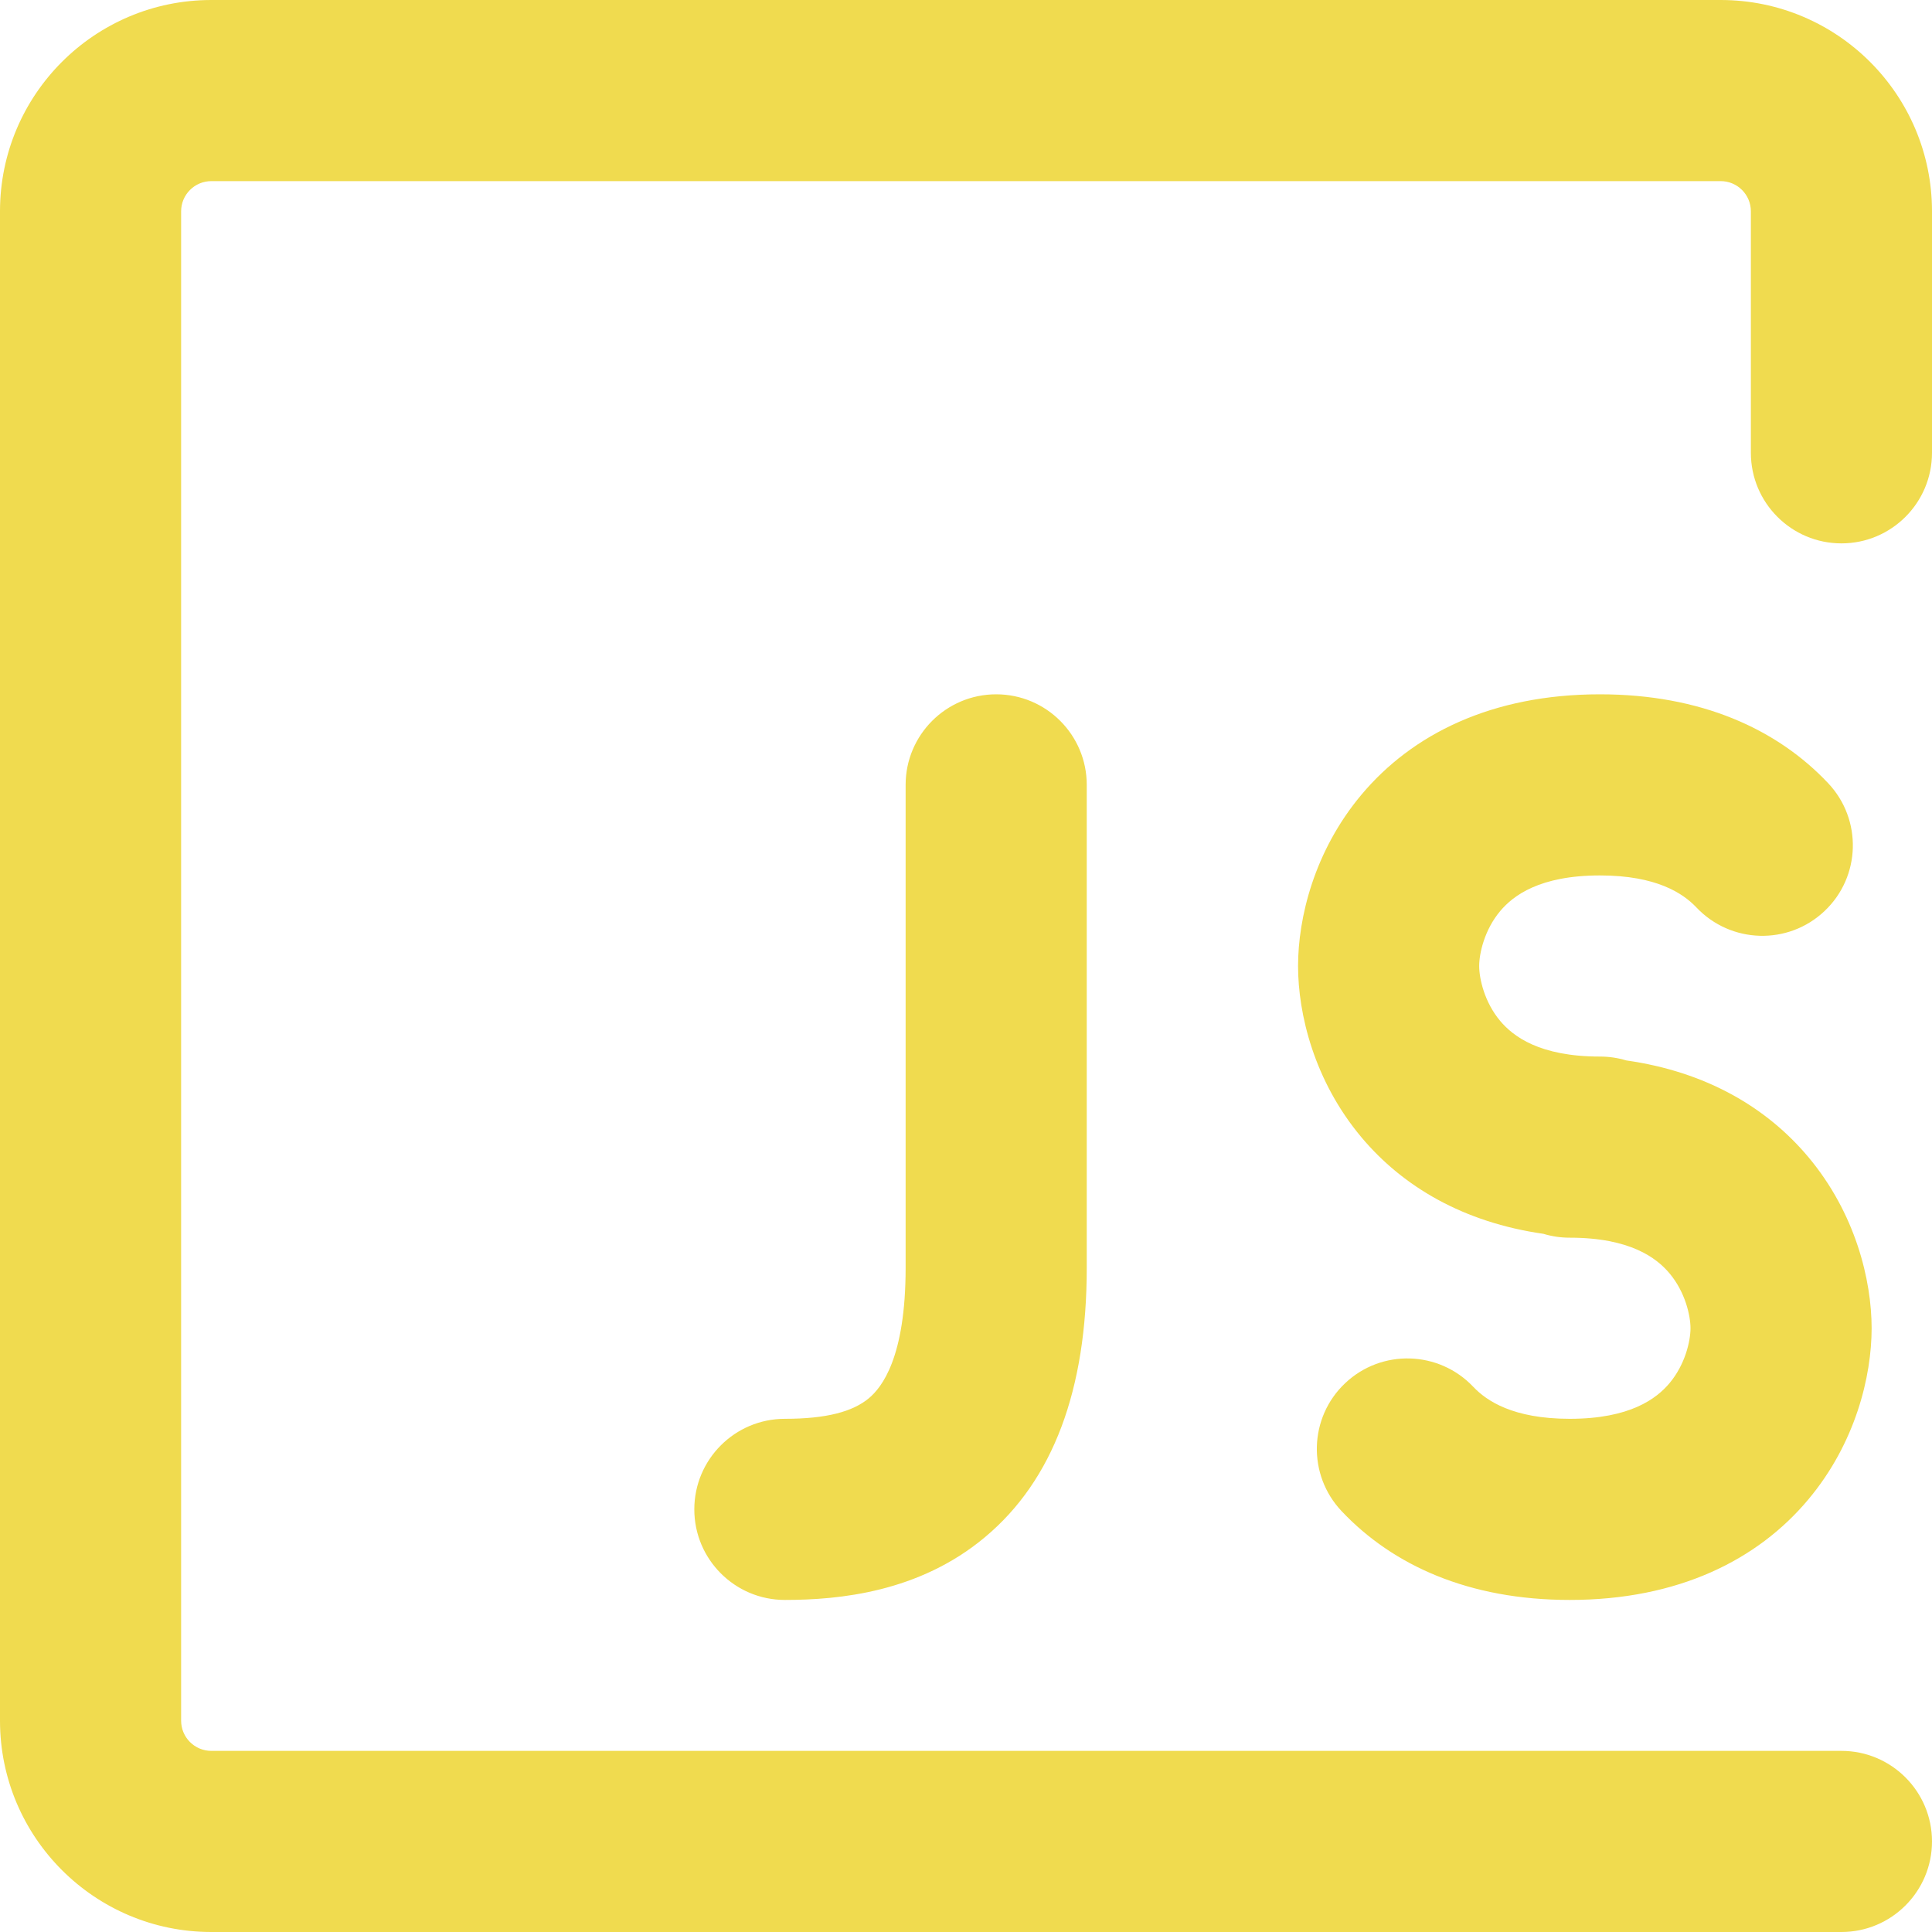
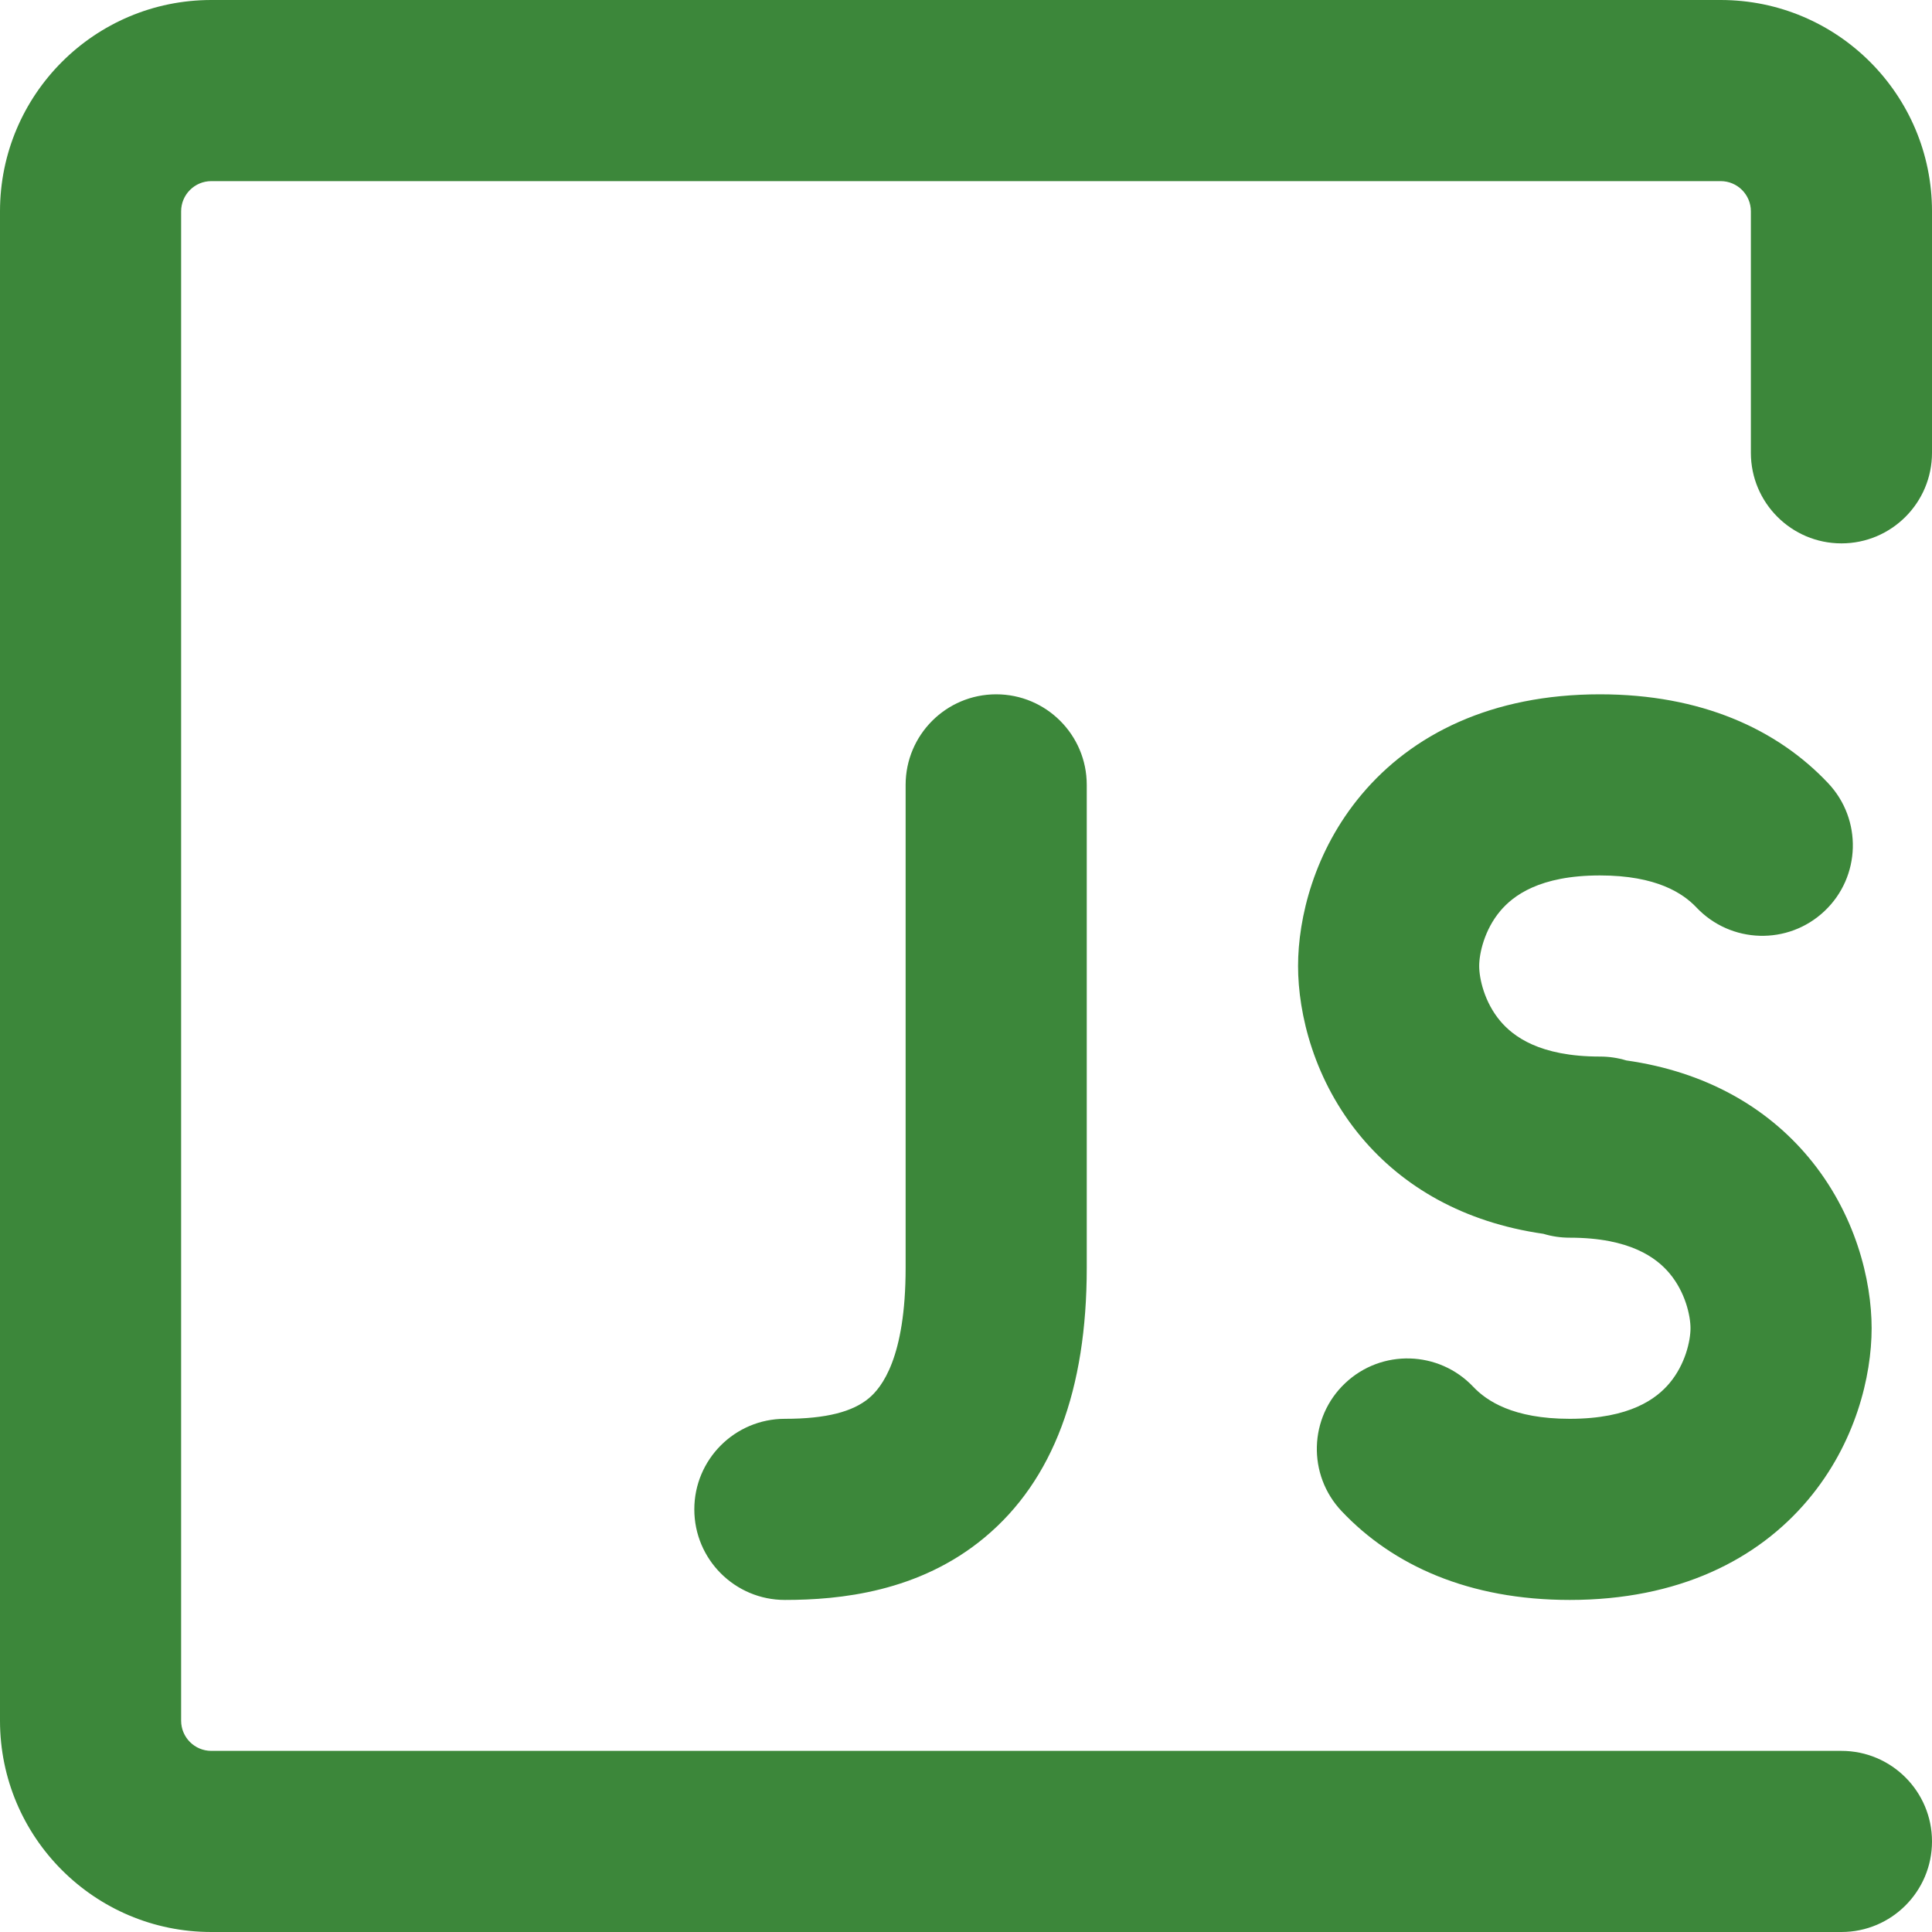
<svg xmlns="http://www.w3.org/2000/svg" width="800px" height="800px" viewBox="0 0 16 16" fill="none">
-   <path fill-rule="nonzero" clip-rule="nonzero" d="M0 1.75C0 0.784 0.784 0 1.75 0H14.25C15.216 0 16 0.784 16 1.75V3.75C16 4.164 15.664 4.5 15.25 4.5C14.836 4.5 14.5 4.164 14.5 3.75V1.75C14.5 1.612 14.388 1.5 14.25 1.5H1.75C1.612 1.5 1.5 1.612 1.5 1.75V14.25C1.5 14.388 1.612 14.5 1.75 14.5H15.25C15.664 14.5 16 14.836 16 15.25C16 15.664 15.664 16 15.25 16H1.75C0.784 16 0 15.216 0 14.25V1.75ZM8.25 5.75C8.664 5.75 9 6.086 9 6.5V10.5C9 11.505 8.724 12.258 8.155 12.732C7.612 13.185 6.954 13.25 6.5 13.25C6.086 13.25 5.75 12.914 5.75 12.5C5.75 12.086 6.086 11.75 6.5 11.75C6.846 11.75 7.063 11.69 7.195 11.58C7.301 11.492 7.5 11.245 7.5 10.5V6.5C7.5 6.086 7.836 5.75 8.25 5.75ZM11.276 6.58C11.694 6.082 12.351 5.75 13.25 5.75C14.085 5.75 14.715 6.036 15.139 6.485C15.424 6.786 15.411 7.261 15.11 7.545C14.809 7.83 14.334 7.816 14.049 7.515C13.939 7.399 13.72 7.25 13.25 7.25C12.749 7.25 12.531 7.418 12.424 7.545C12.293 7.701 12.25 7.896 12.25 8C12.25 8.104 12.293 8.299 12.424 8.455C12.531 8.582 12.749 8.75 13.25 8.75C13.326 8.75 13.399 8.761 13.468 8.782C14.131 8.876 14.632 9.173 14.974 9.58C15.368 10.049 15.5 10.604 15.5 11C15.5 11.396 15.368 11.951 14.974 12.42C14.556 12.918 13.899 13.25 13 13.25C12.165 13.25 11.535 12.964 11.111 12.515C10.826 12.214 10.839 11.739 11.14 11.455C11.441 11.17 11.916 11.184 12.201 11.485C12.311 11.601 12.53 11.75 13 11.75C13.501 11.75 13.719 11.582 13.826 11.455C13.957 11.299 14 11.104 14 11C14 10.896 13.957 10.701 13.826 10.545C13.719 10.418 13.501 10.25 13 10.25C12.924 10.25 12.851 10.239 12.782 10.218C12.119 10.123 11.618 9.827 11.276 9.42C10.882 8.951 10.75 8.396 10.75 8C10.75 7.604 10.882 7.049 11.276 6.58Z" fill="#F0DB4F" />
+   <path fill-rule="nonzero" clip-rule="nonzero" d="M0 1.75C0 0.784 0.784 0 1.75 0H14.25C15.216 0 16 0.784 16 1.75V3.75C16 4.164 15.664 4.5 15.25 4.5C14.836 4.5 14.5 4.164 14.5 3.75V1.75C14.5 1.612 14.388 1.5 14.25 1.5H1.75C1.612 1.5 1.5 1.612 1.5 1.75V14.25C1.5 14.388 1.612 14.5 1.75 14.5H15.25C15.664 14.5 16 14.836 16 15.25C16 15.664 15.664 16 15.25 16H1.75C0.784 16 0 15.216 0 14.25V1.75ZM8.25 5.75C8.664 5.75 9 6.086 9 6.5V10.5C9 11.505 8.724 12.258 8.155 12.732C7.612 13.185 6.954 13.25 6.5 13.25C6.086 13.25 5.75 12.914 5.75 12.5C5.75 12.086 6.086 11.75 6.5 11.75C6.846 11.75 7.063 11.69 7.195 11.58C7.301 11.492 7.5 11.245 7.5 10.5V6.5C7.5 6.086 7.836 5.75 8.25 5.75ZM11.276 6.58C11.694 6.082 12.351 5.75 13.25 5.75C14.085 5.75 14.715 6.036 15.139 6.485C15.424 6.786 15.411 7.261 15.11 7.545C14.809 7.83 14.334 7.816 14.049 7.515C13.939 7.399 13.72 7.25 13.25 7.25C12.749 7.25 12.531 7.418 12.424 7.545C12.293 7.701 12.25 7.896 12.25 8C12.25 8.104 12.293 8.299 12.424 8.455C12.531 8.582 12.749 8.75 13.25 8.75C13.326 8.75 13.399 8.761 13.468 8.782C14.131 8.876 14.632 9.173 14.974 9.58C15.368 10.049 15.5 10.604 15.5 11C15.5 11.396 15.368 11.951 14.974 12.42C14.556 12.918 13.899 13.25 13 13.25C12.165 13.25 11.535 12.964 11.111 12.515C10.826 12.214 10.839 11.739 11.14 11.455C11.441 11.17 11.916 11.184 12.201 11.485C12.311 11.601 12.53 11.75 13 11.75C13.501 11.75 13.719 11.582 13.826 11.455C13.957 11.299 14 11.104 14 11C14 10.896 13.957 10.701 13.826 10.545C13.719 10.418 13.501 10.25 13 10.25C12.924 10.25 12.851 10.239 12.782 10.218C12.119 10.123 11.618 9.827 11.276 9.42C10.882 8.951 10.75 8.396 10.75 8C10.75 7.604 10.882 7.049 11.276 6.58Z" fill="#3c873a" />
</svg>
